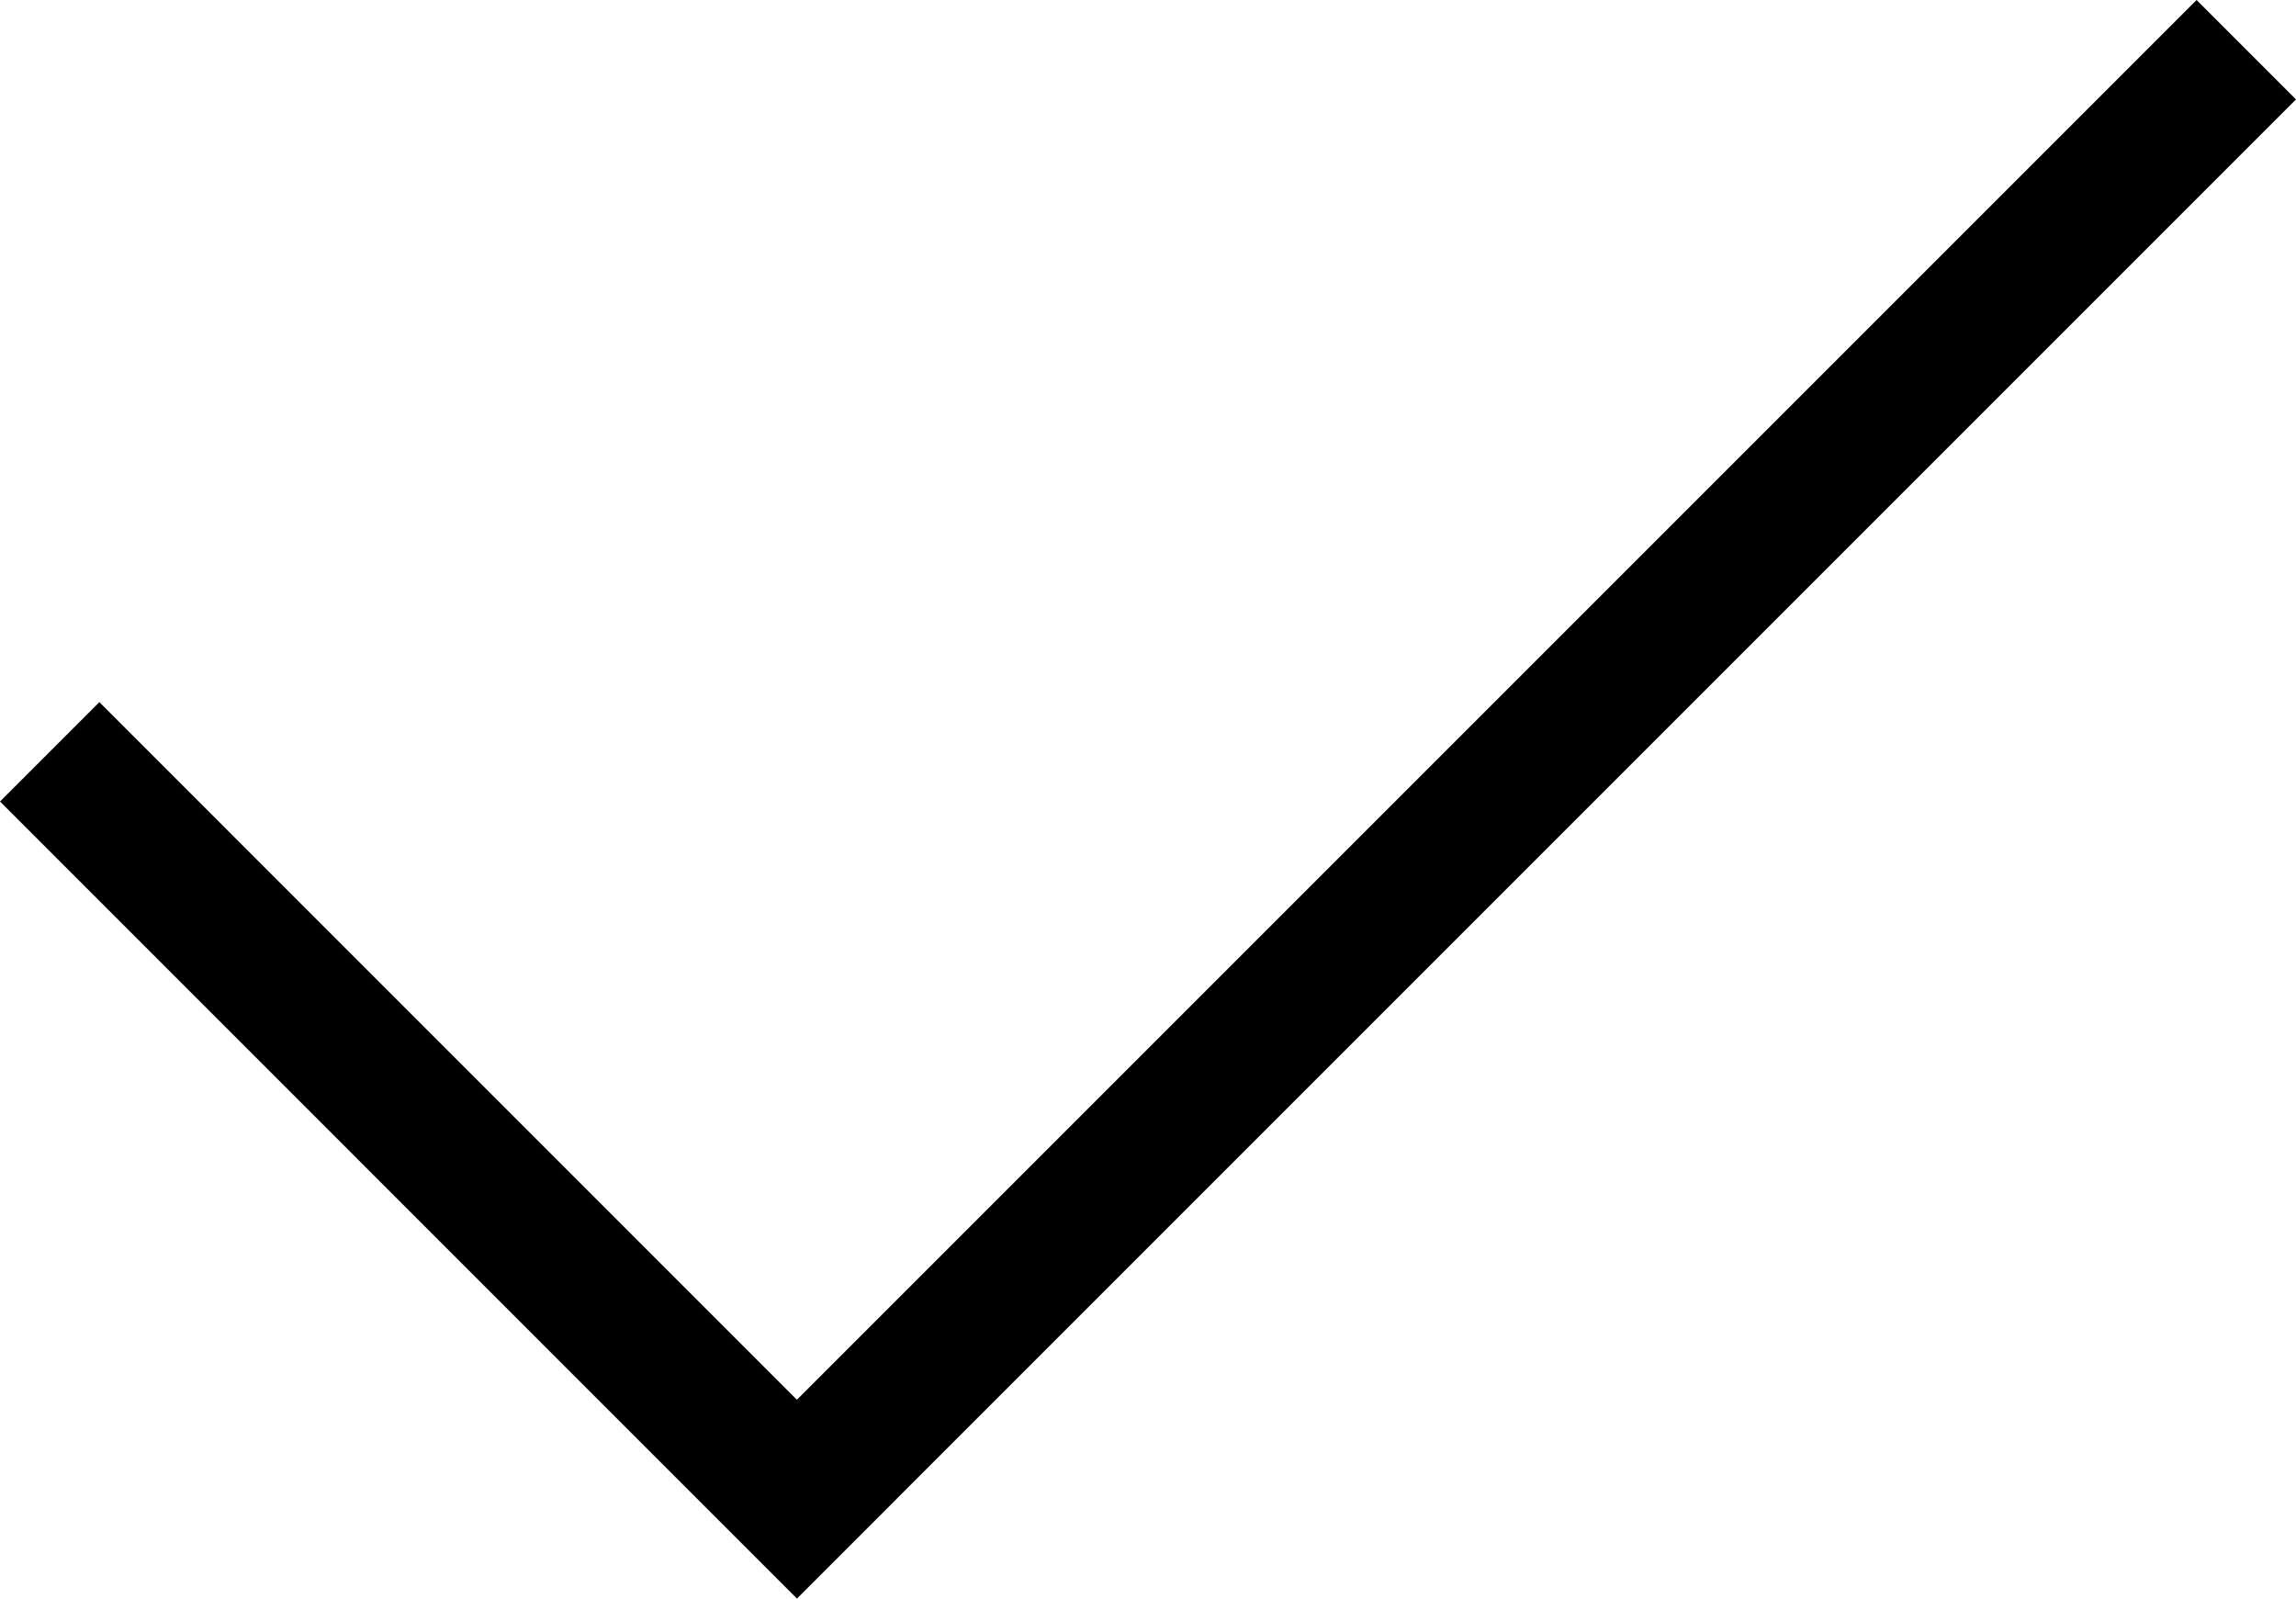
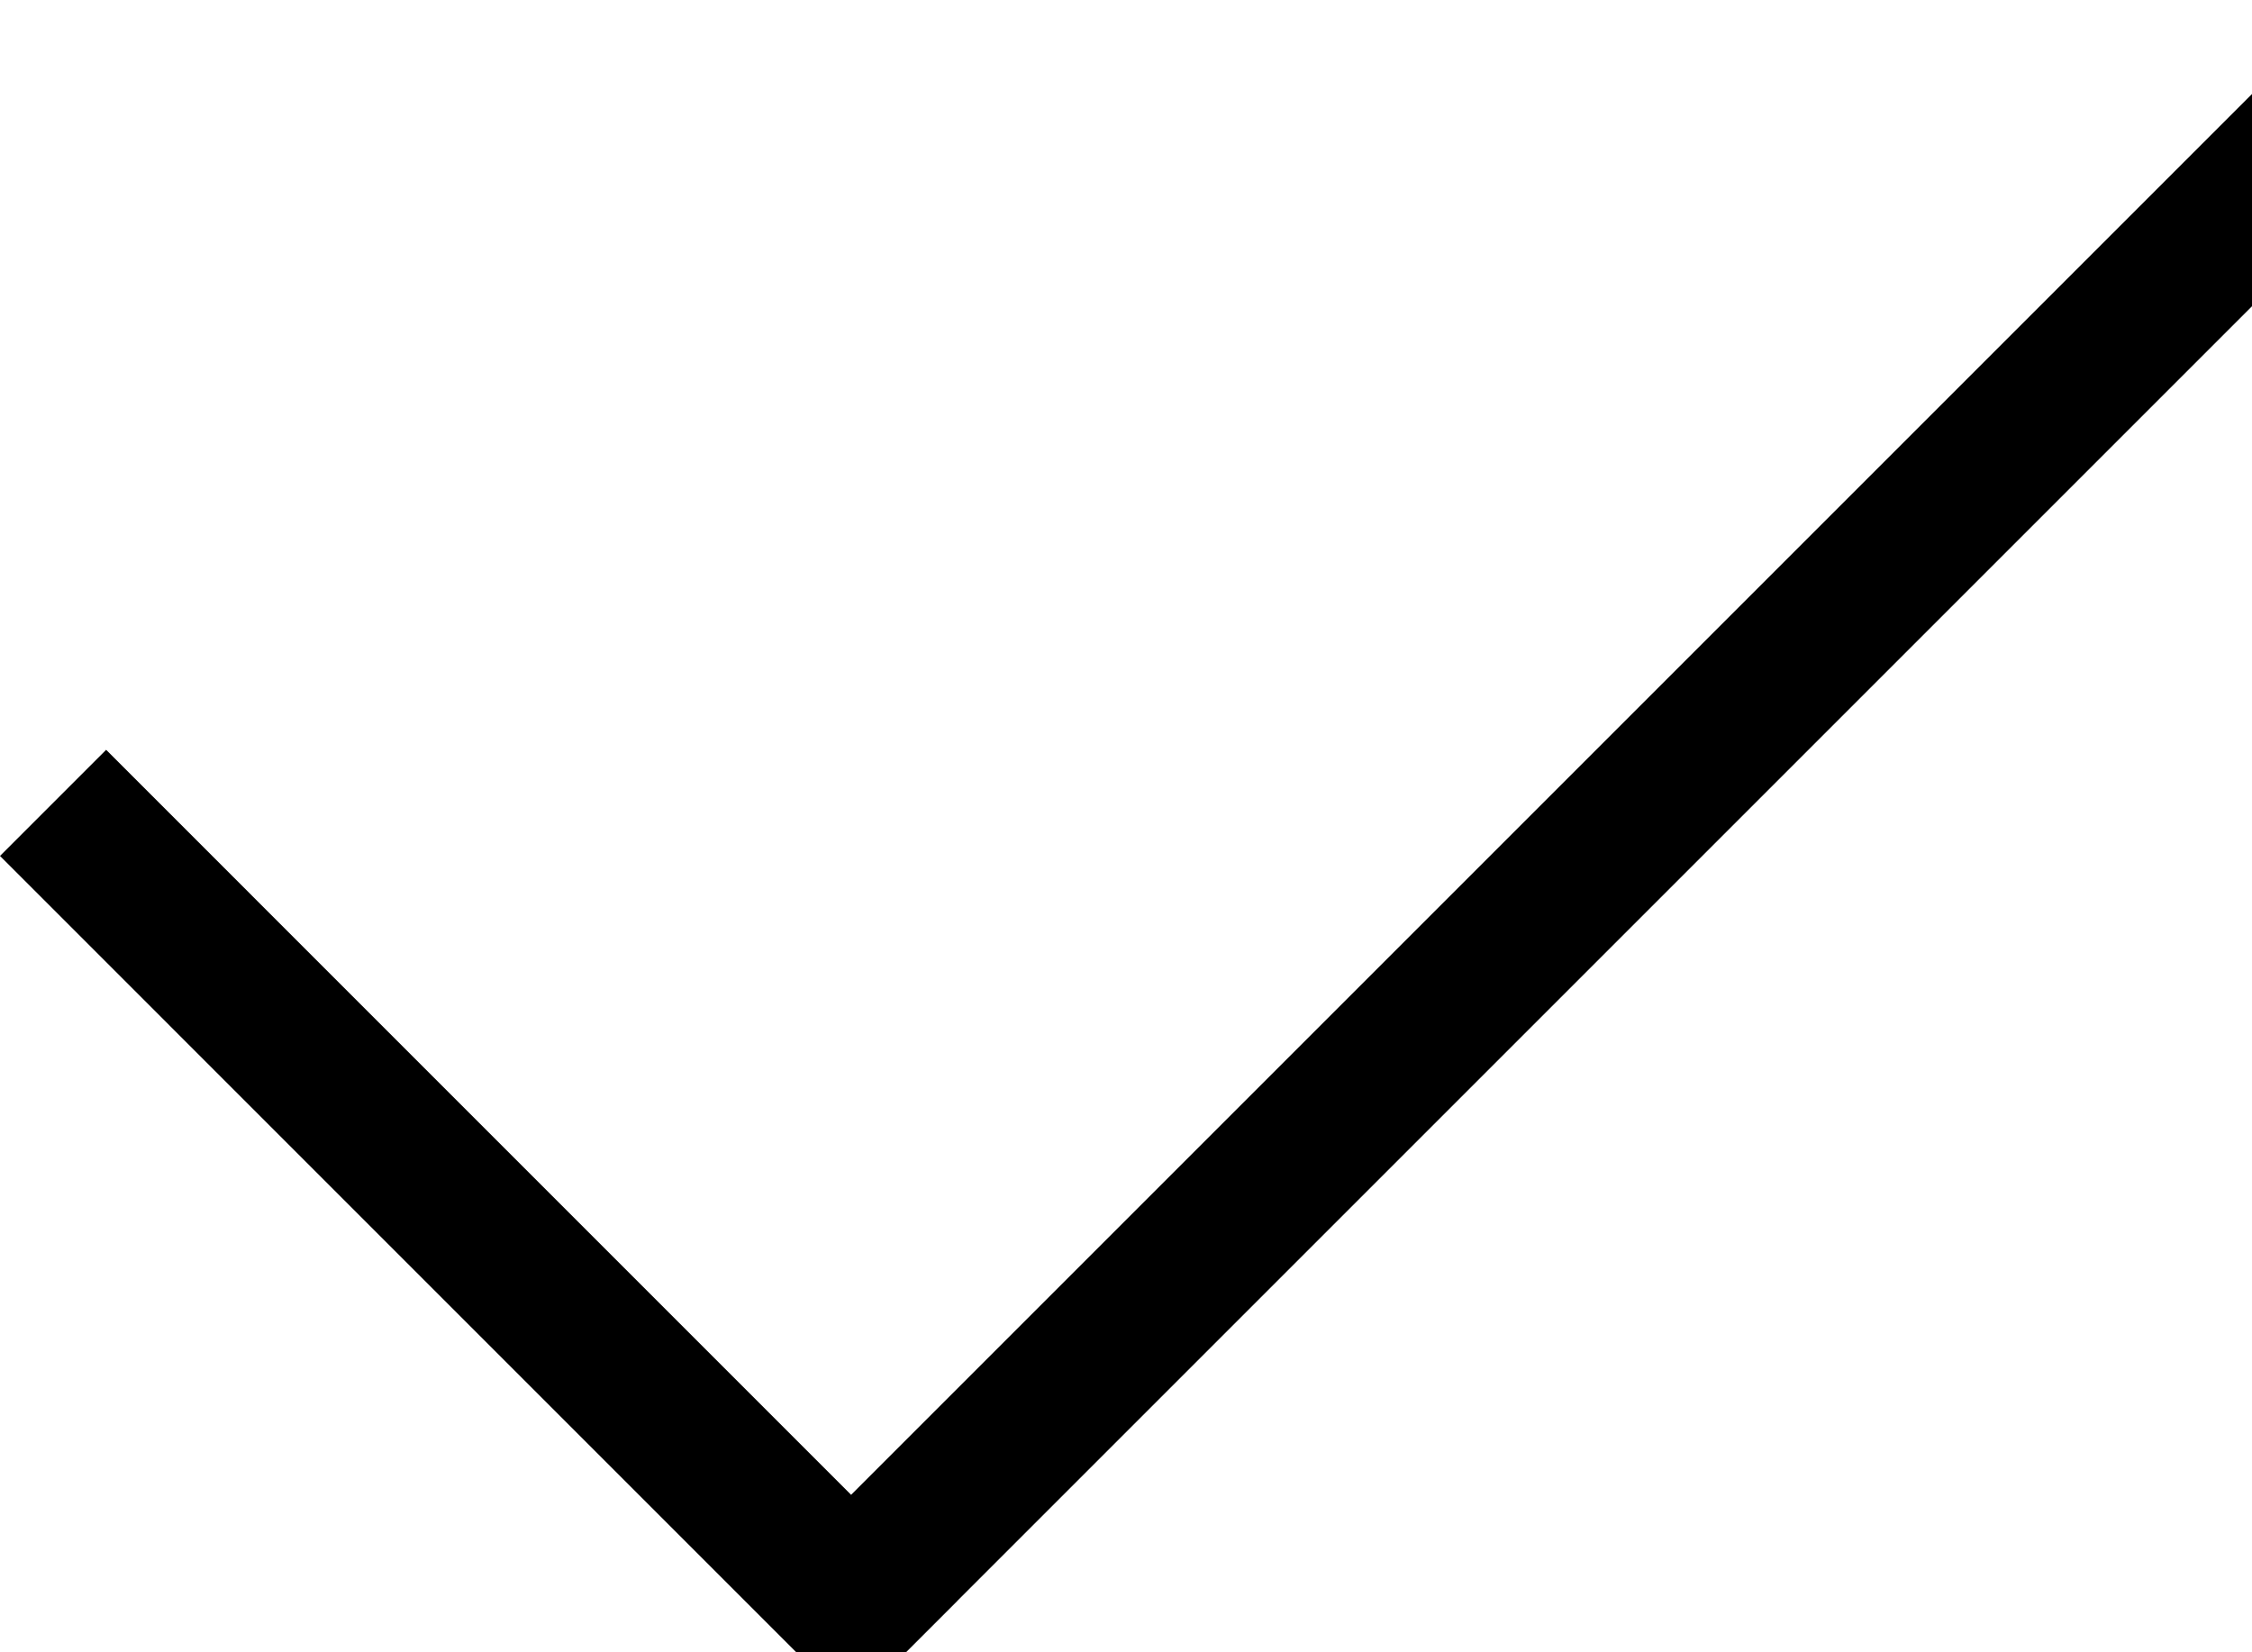
- <svg xmlns="http://www.w3.org/2000/svg" version="1.1" id="Layer_1" x="0px" y="0px" width="32.666px" height="22.742px" viewBox="0 0 32.666 22.742" enable-background="new 0 0 32.666 22.742" xml:space="preserve">
+ <svg xmlns="http://www.w3.org/2000/svg" version="1.1" id="Layer_1" x="0px" y="0px" width="30px" height="22px" viewBox="0 0 30 22" enable-background="new 0 0 32.666 22.742" xml:space="preserve">
  <polygon points="32.666,1.414 31.252,0 11.338,19.914 1.414,9.989 0,11.403 9.924,21.328 9.924,21.328 11.338,22.742 11.338,22.742 11.339,22.742 12.753,21.328 12.752,21.328 " />
</svg>
